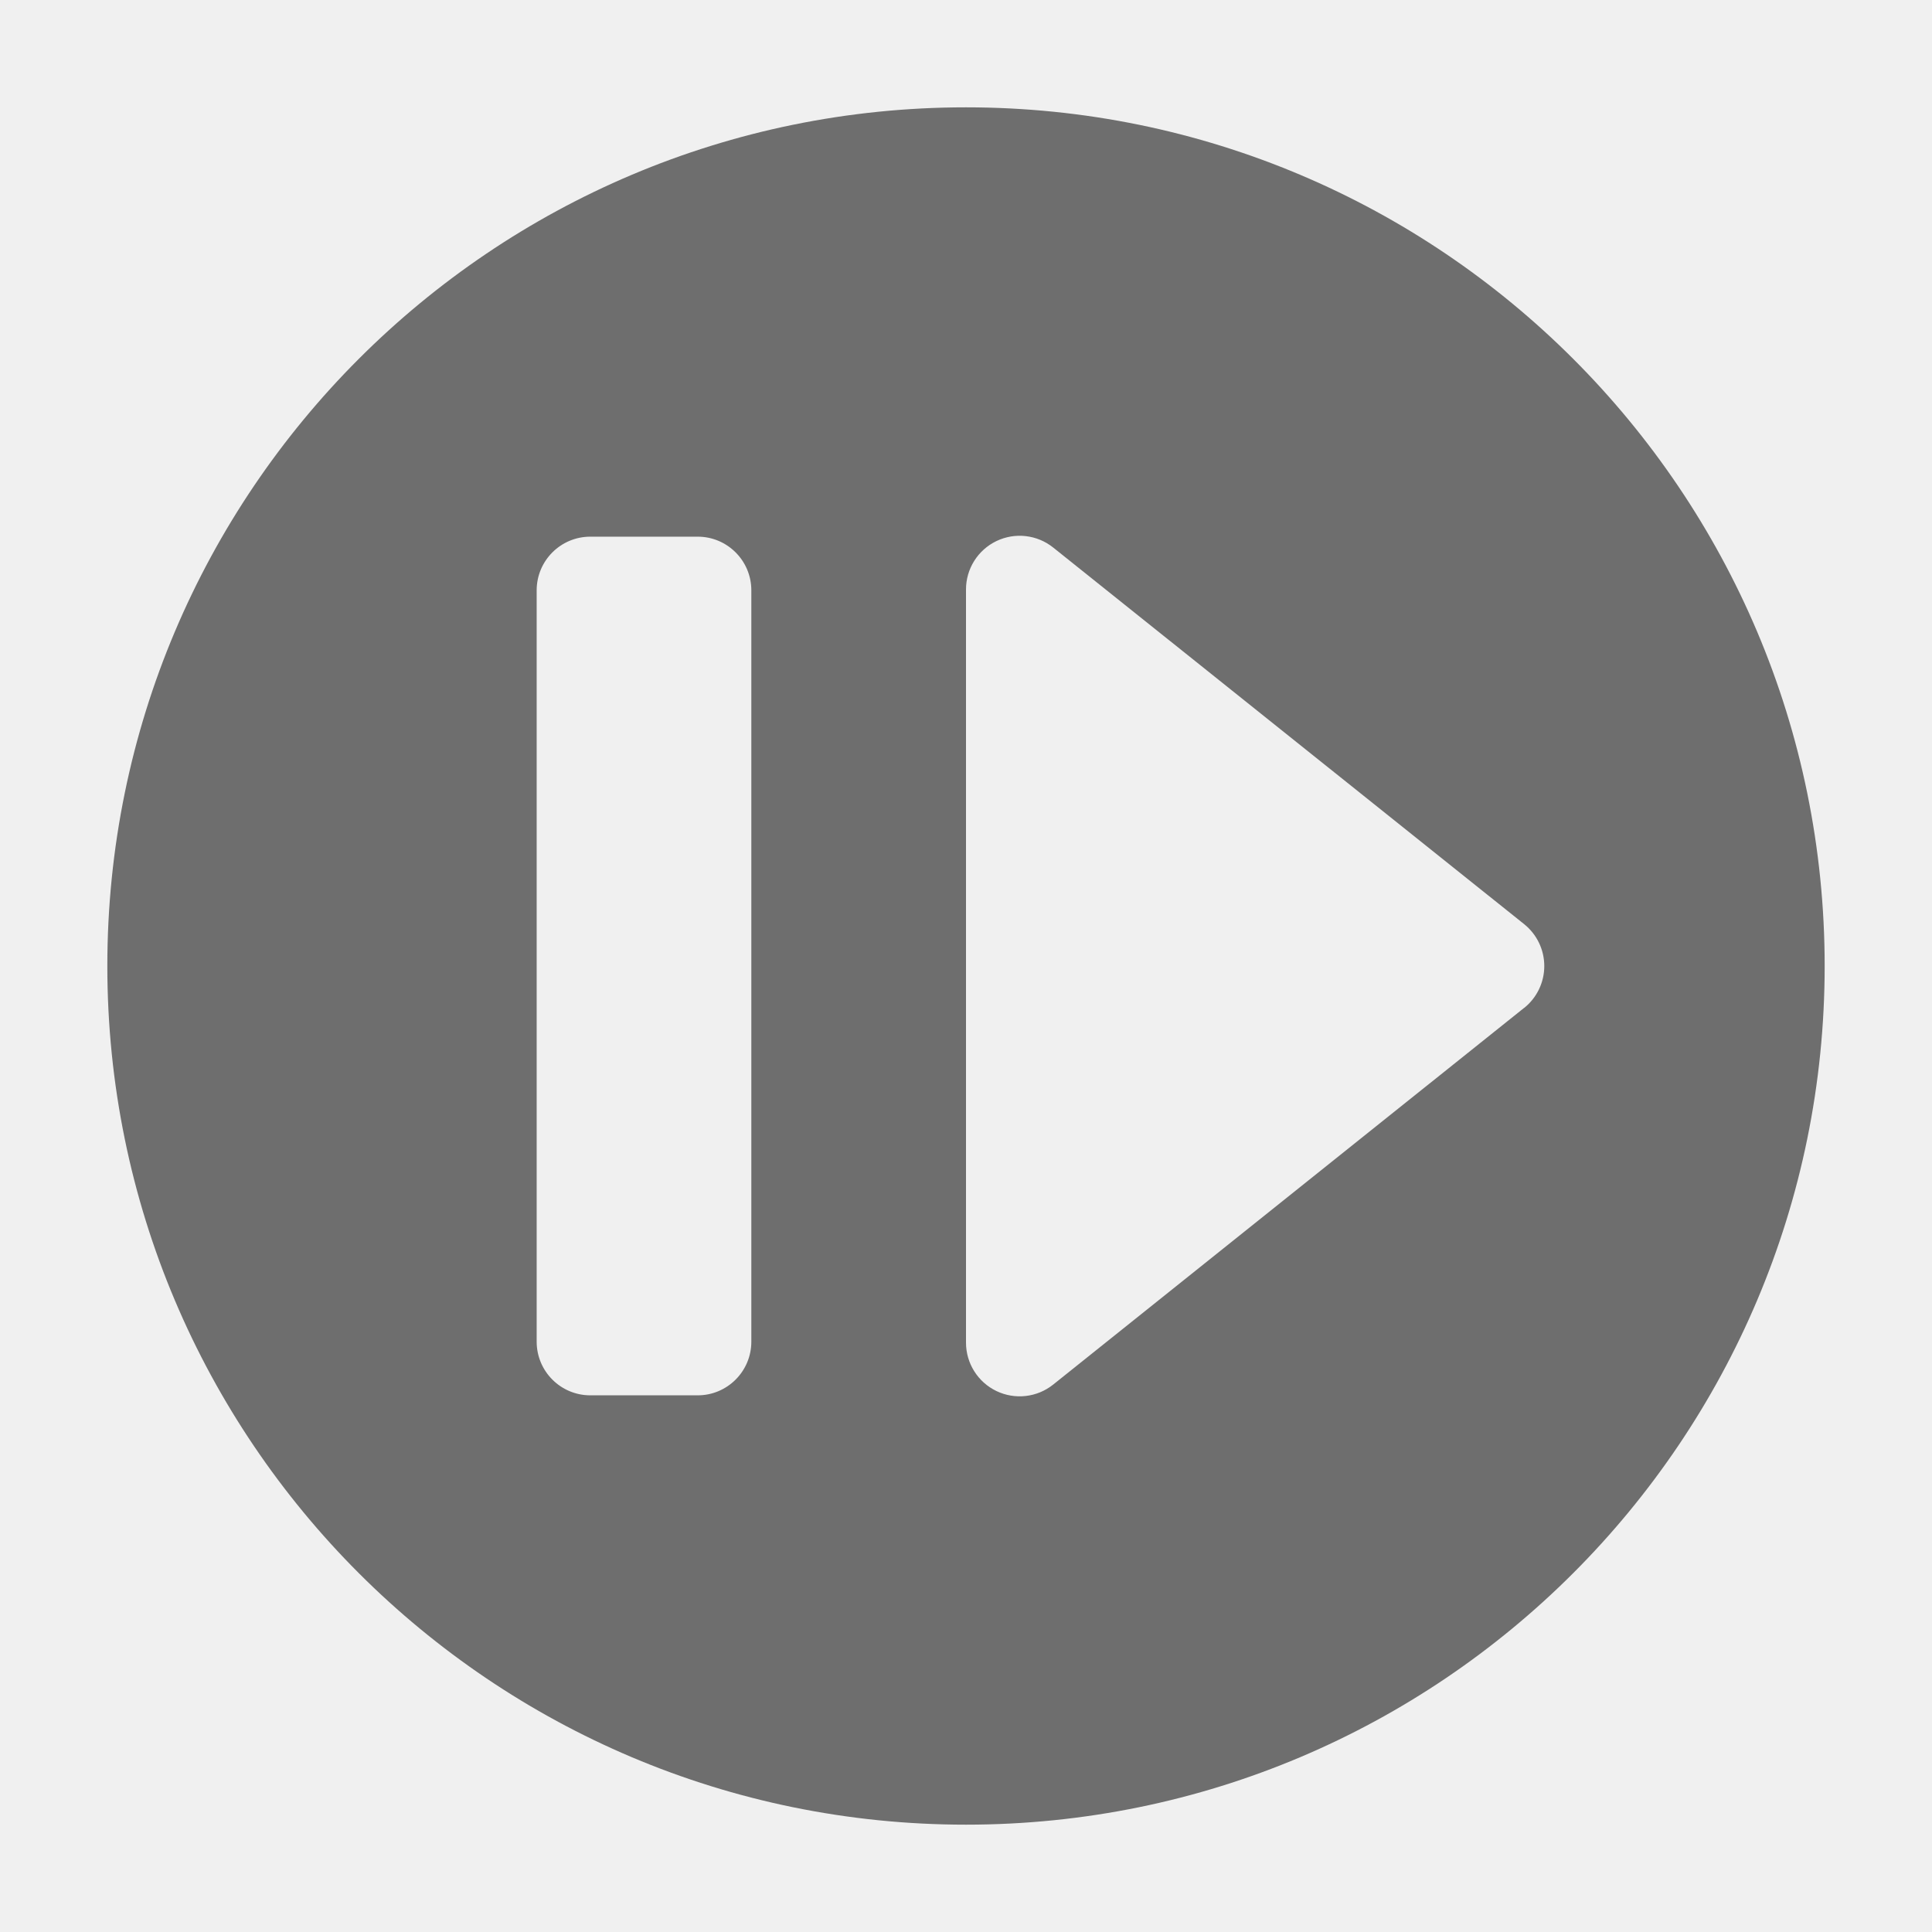
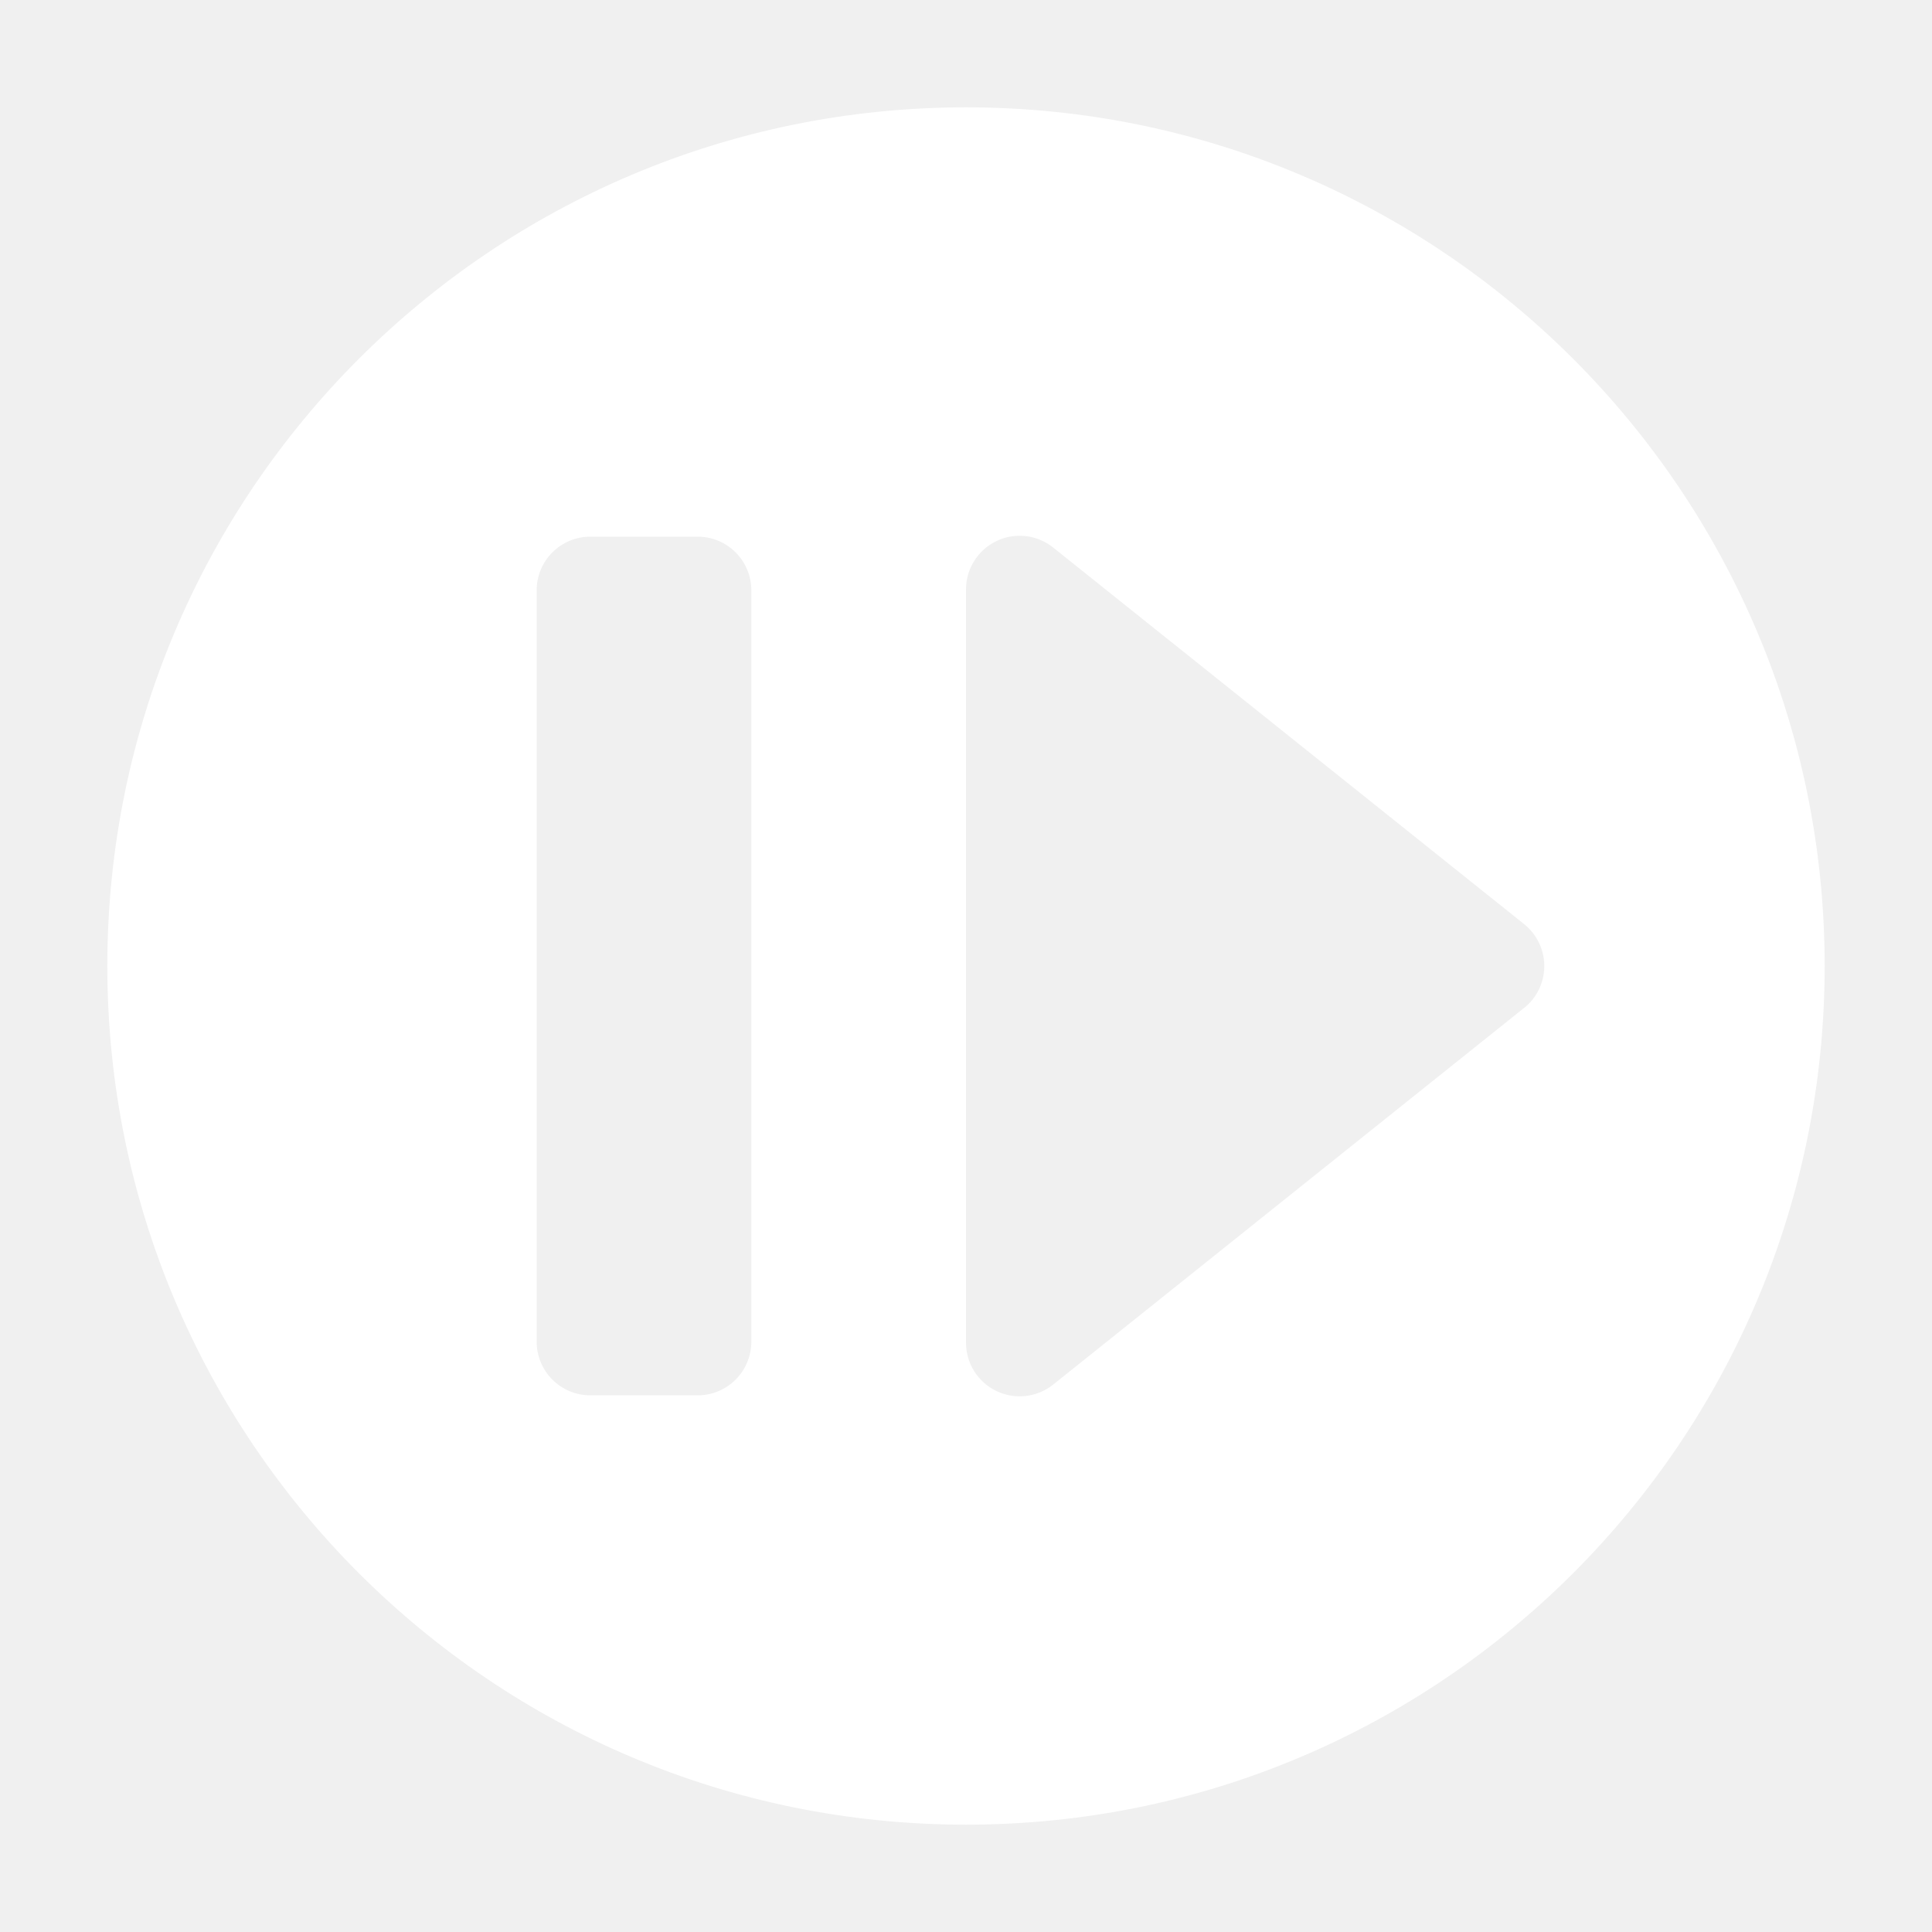
<svg xmlns="http://www.w3.org/2000/svg" height="18" viewBox="0 0 18 18" width="18">
  <defs>
    <style>
      .a {
-         fill: #6E6E6E;
+         fill: #fff;
      }
    </style>
  </defs>
  <rect id="Canvas" fill="#ff13dc" opacity="0" width="18" height="18" />
  <path class="a" d="M9,1a8,8,0,1,0,8,8A8,8,0,0,0,9,1ZM7,12.5a.5.5,0,0,1-.5.5h-1a.5.5,0,0,1-.5-.5v-7A.5.5,0,0,1,5.5,5h1a.5.5,0,0,1,.5.5Zm7.2-3.11L9.812,12.9A.5.5,0,0,1,9,12.508V5.492a.5.5,0,0,1,.812-.391L14.2,8.61a.5.5,0,0,1,0,.781Z" />
</svg>
